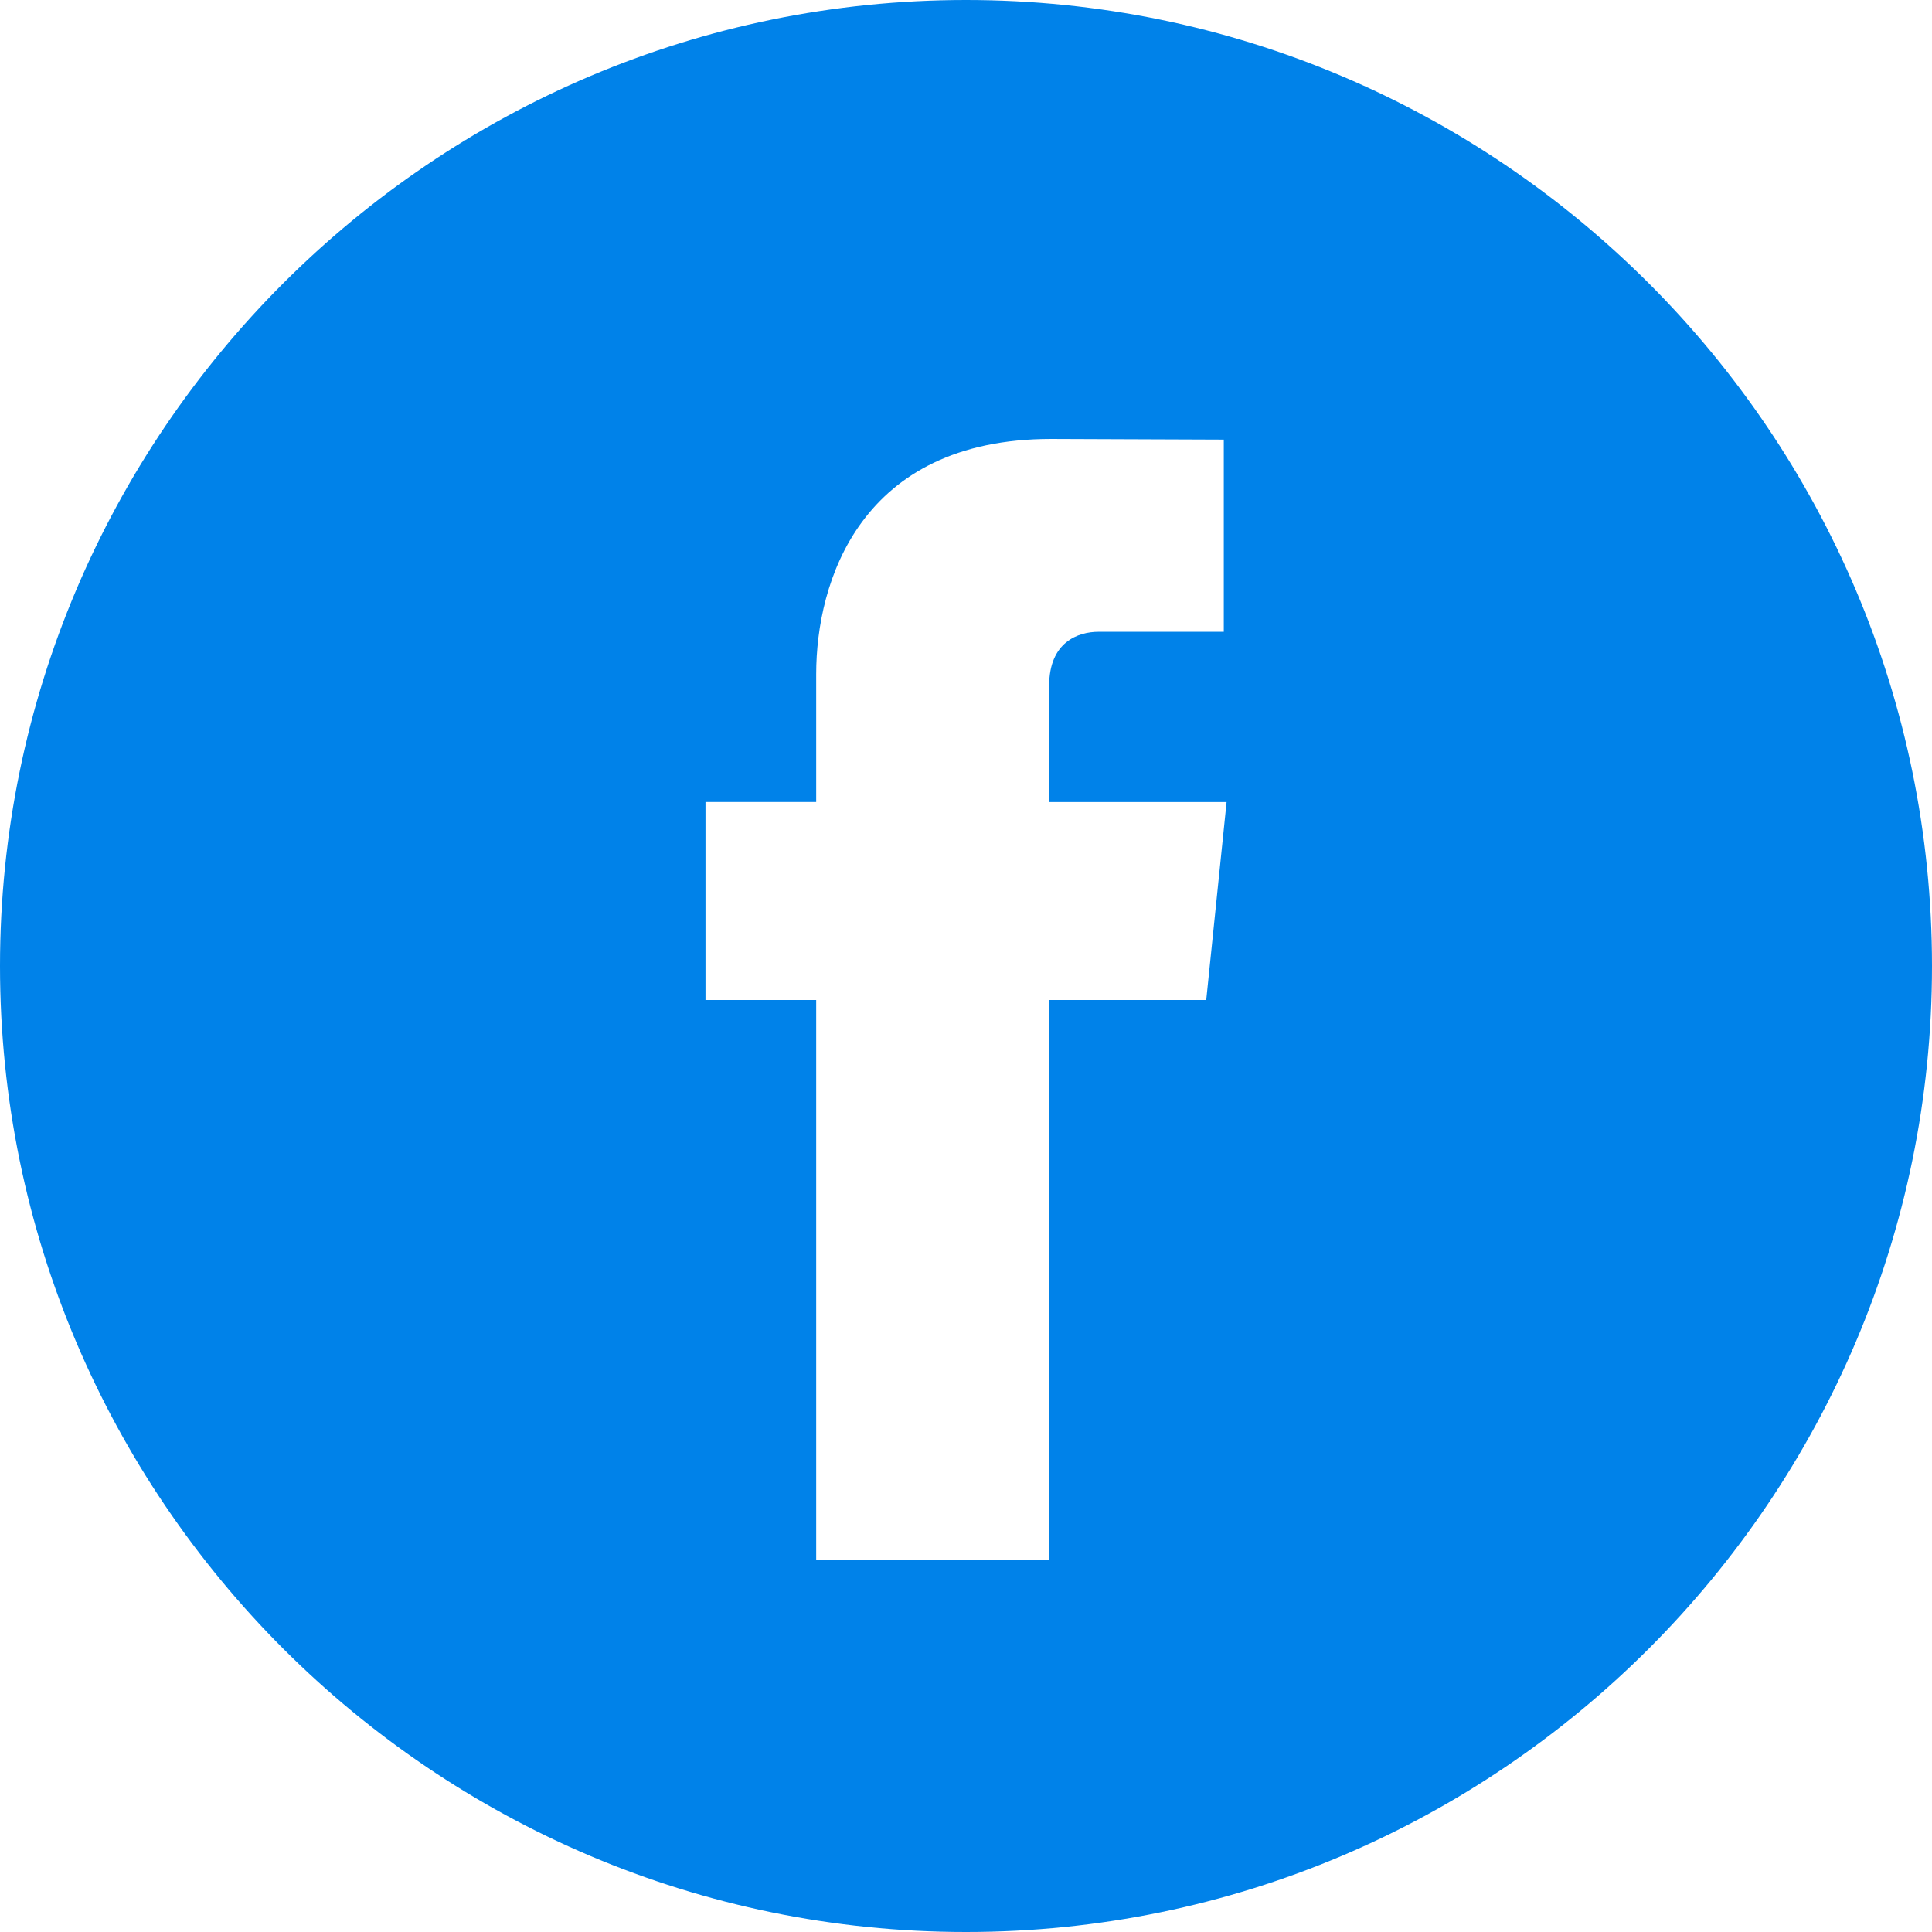
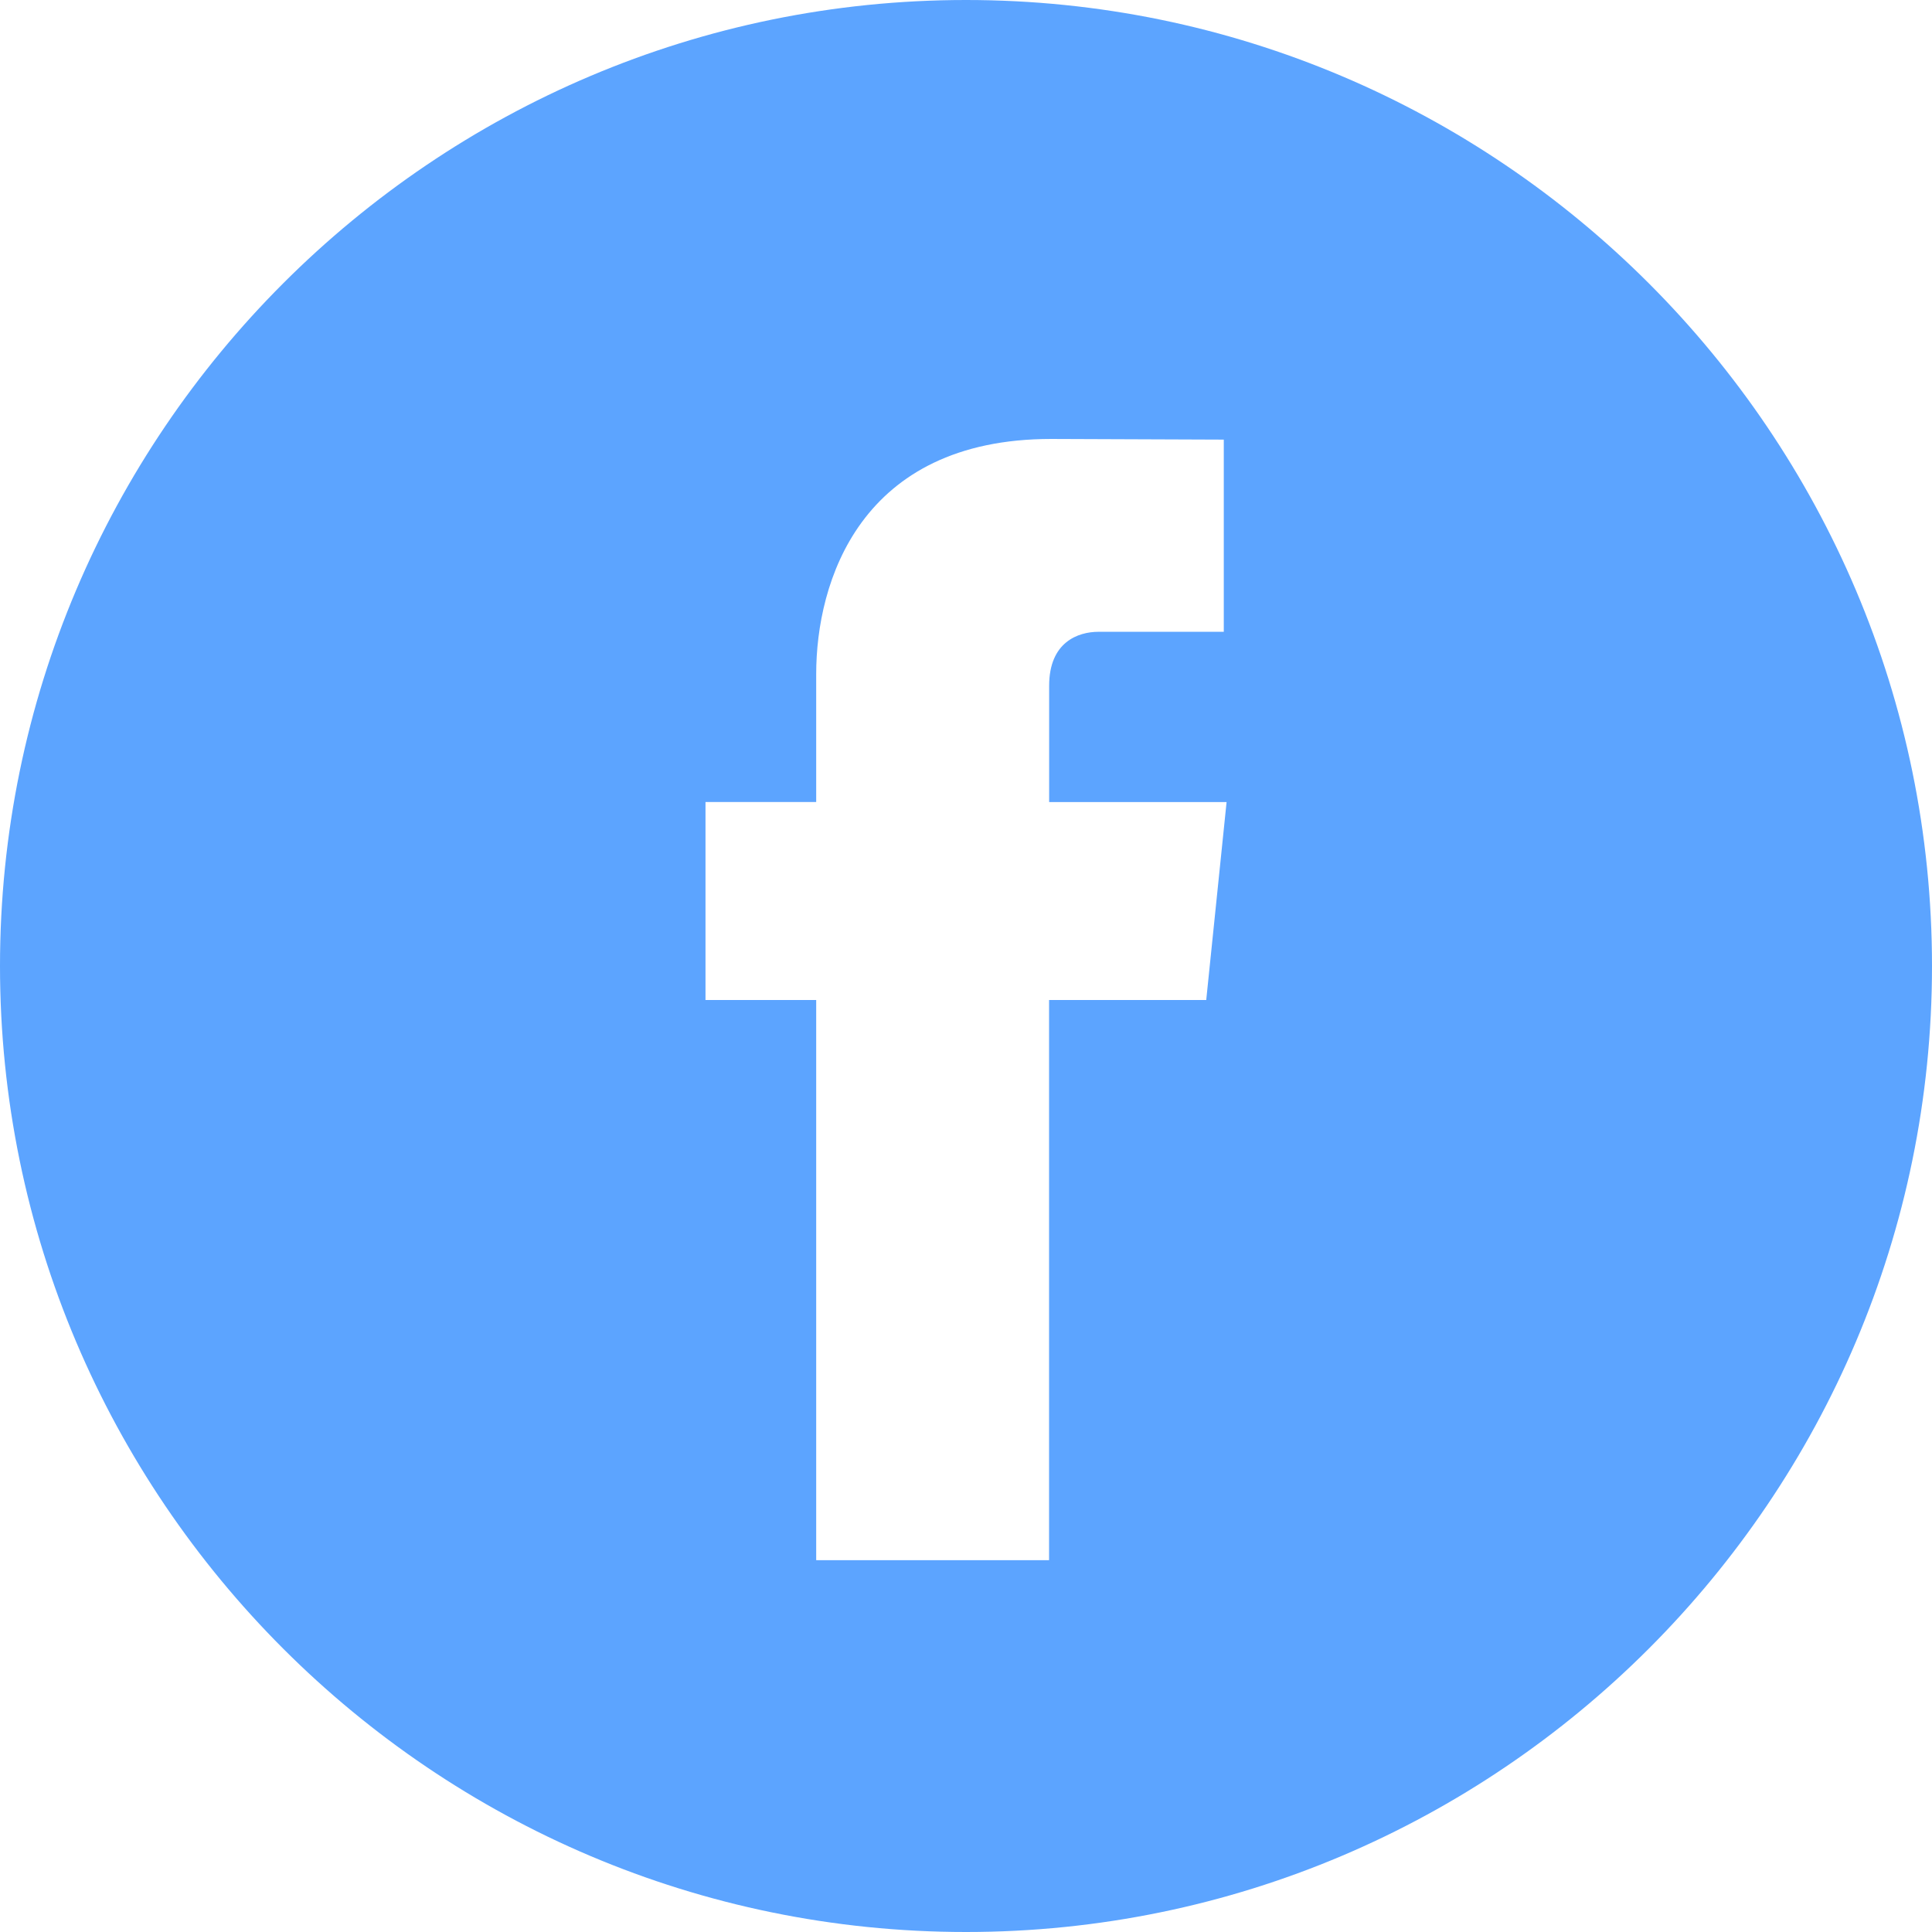
<svg xmlns="http://www.w3.org/2000/svg" version="1.1" id="Capa_1" x="0px" y="0px" width="512px" height="512px" viewBox="0 0 49.652 49.652" style="enable-background:new 0 0 49.652 49.652;" xml:space="preserve">
  <defs id="defs41" />
  <g id="g3">
-     <g id="g5" style="fill:#0082e9;fill-opacity:1">
-       <path d="M24.826,0C11.137,0,0,11.137,0,24.826c0,13.688,11.137,24.826,24.826,24.826c13.688,0,24.826-11.138,24.826-24.826    C49.652,11.137,38.516,0,24.826,0z M31,25.7h-4.039c0,6.453,0,14.396,0,14.396h-5.985c0,0,0-7.866,0-14.396h-2.845v-5.088h2.845    v-3.291c0-2.357,1.12-6.04,6.04-6.04l4.435,0.017v4.939c0,0-2.695,0-3.219,0c-0.524,0-1.269,0.262-1.269,1.386v2.99h4.56L31,25.7z    " fill="#004ead" id="path7" style="fill:#0082e9;fill-opacity:1" />
+     <g id="g5" style="fill:#5ca4ff;fill-opacity:1">
+       <path d="M24.826,0C11.137,0,0,11.137,0,24.826c0,13.688,11.137,24.826,24.826,24.826c13.688,0,24.826-11.138,24.826-24.826    C49.652,11.137,38.516,0,24.826,0z M31,25.7h-4.039c0,6.453,0,14.396,0,14.396h-5.985c0,0,0-7.866,0-14.396h-2.845v-5.088h2.845    v-3.291c0-2.357,1.12-6.04,6.04-6.04l4.435,0.017v4.939c0,0-2.695,0-3.219,0c-0.524,0-1.269,0.262-1.269,1.386v2.99h4.56L31,25.7z    " fill="#004ead" id="path7" style="fill:#5ca4ff;fill-opacity:1" />
    </g>
  </g>
  <g id="g9">
</g>
  <g id="g11">
</g>
  <g id="g13">
</g>
  <g id="g15">
</g>
  <g id="g17">
</g>
  <g id="g19">
</g>
  <g id="g21">
</g>
  <g id="g23">
</g>
  <g id="g25">
</g>
  <g id="g27">
</g>
  <g id="g29">
</g>
  <g id="g31">
</g>
  <g id="g33">
</g>
  <g id="g35">
</g>
  <g id="g37">
</g>
</svg>
